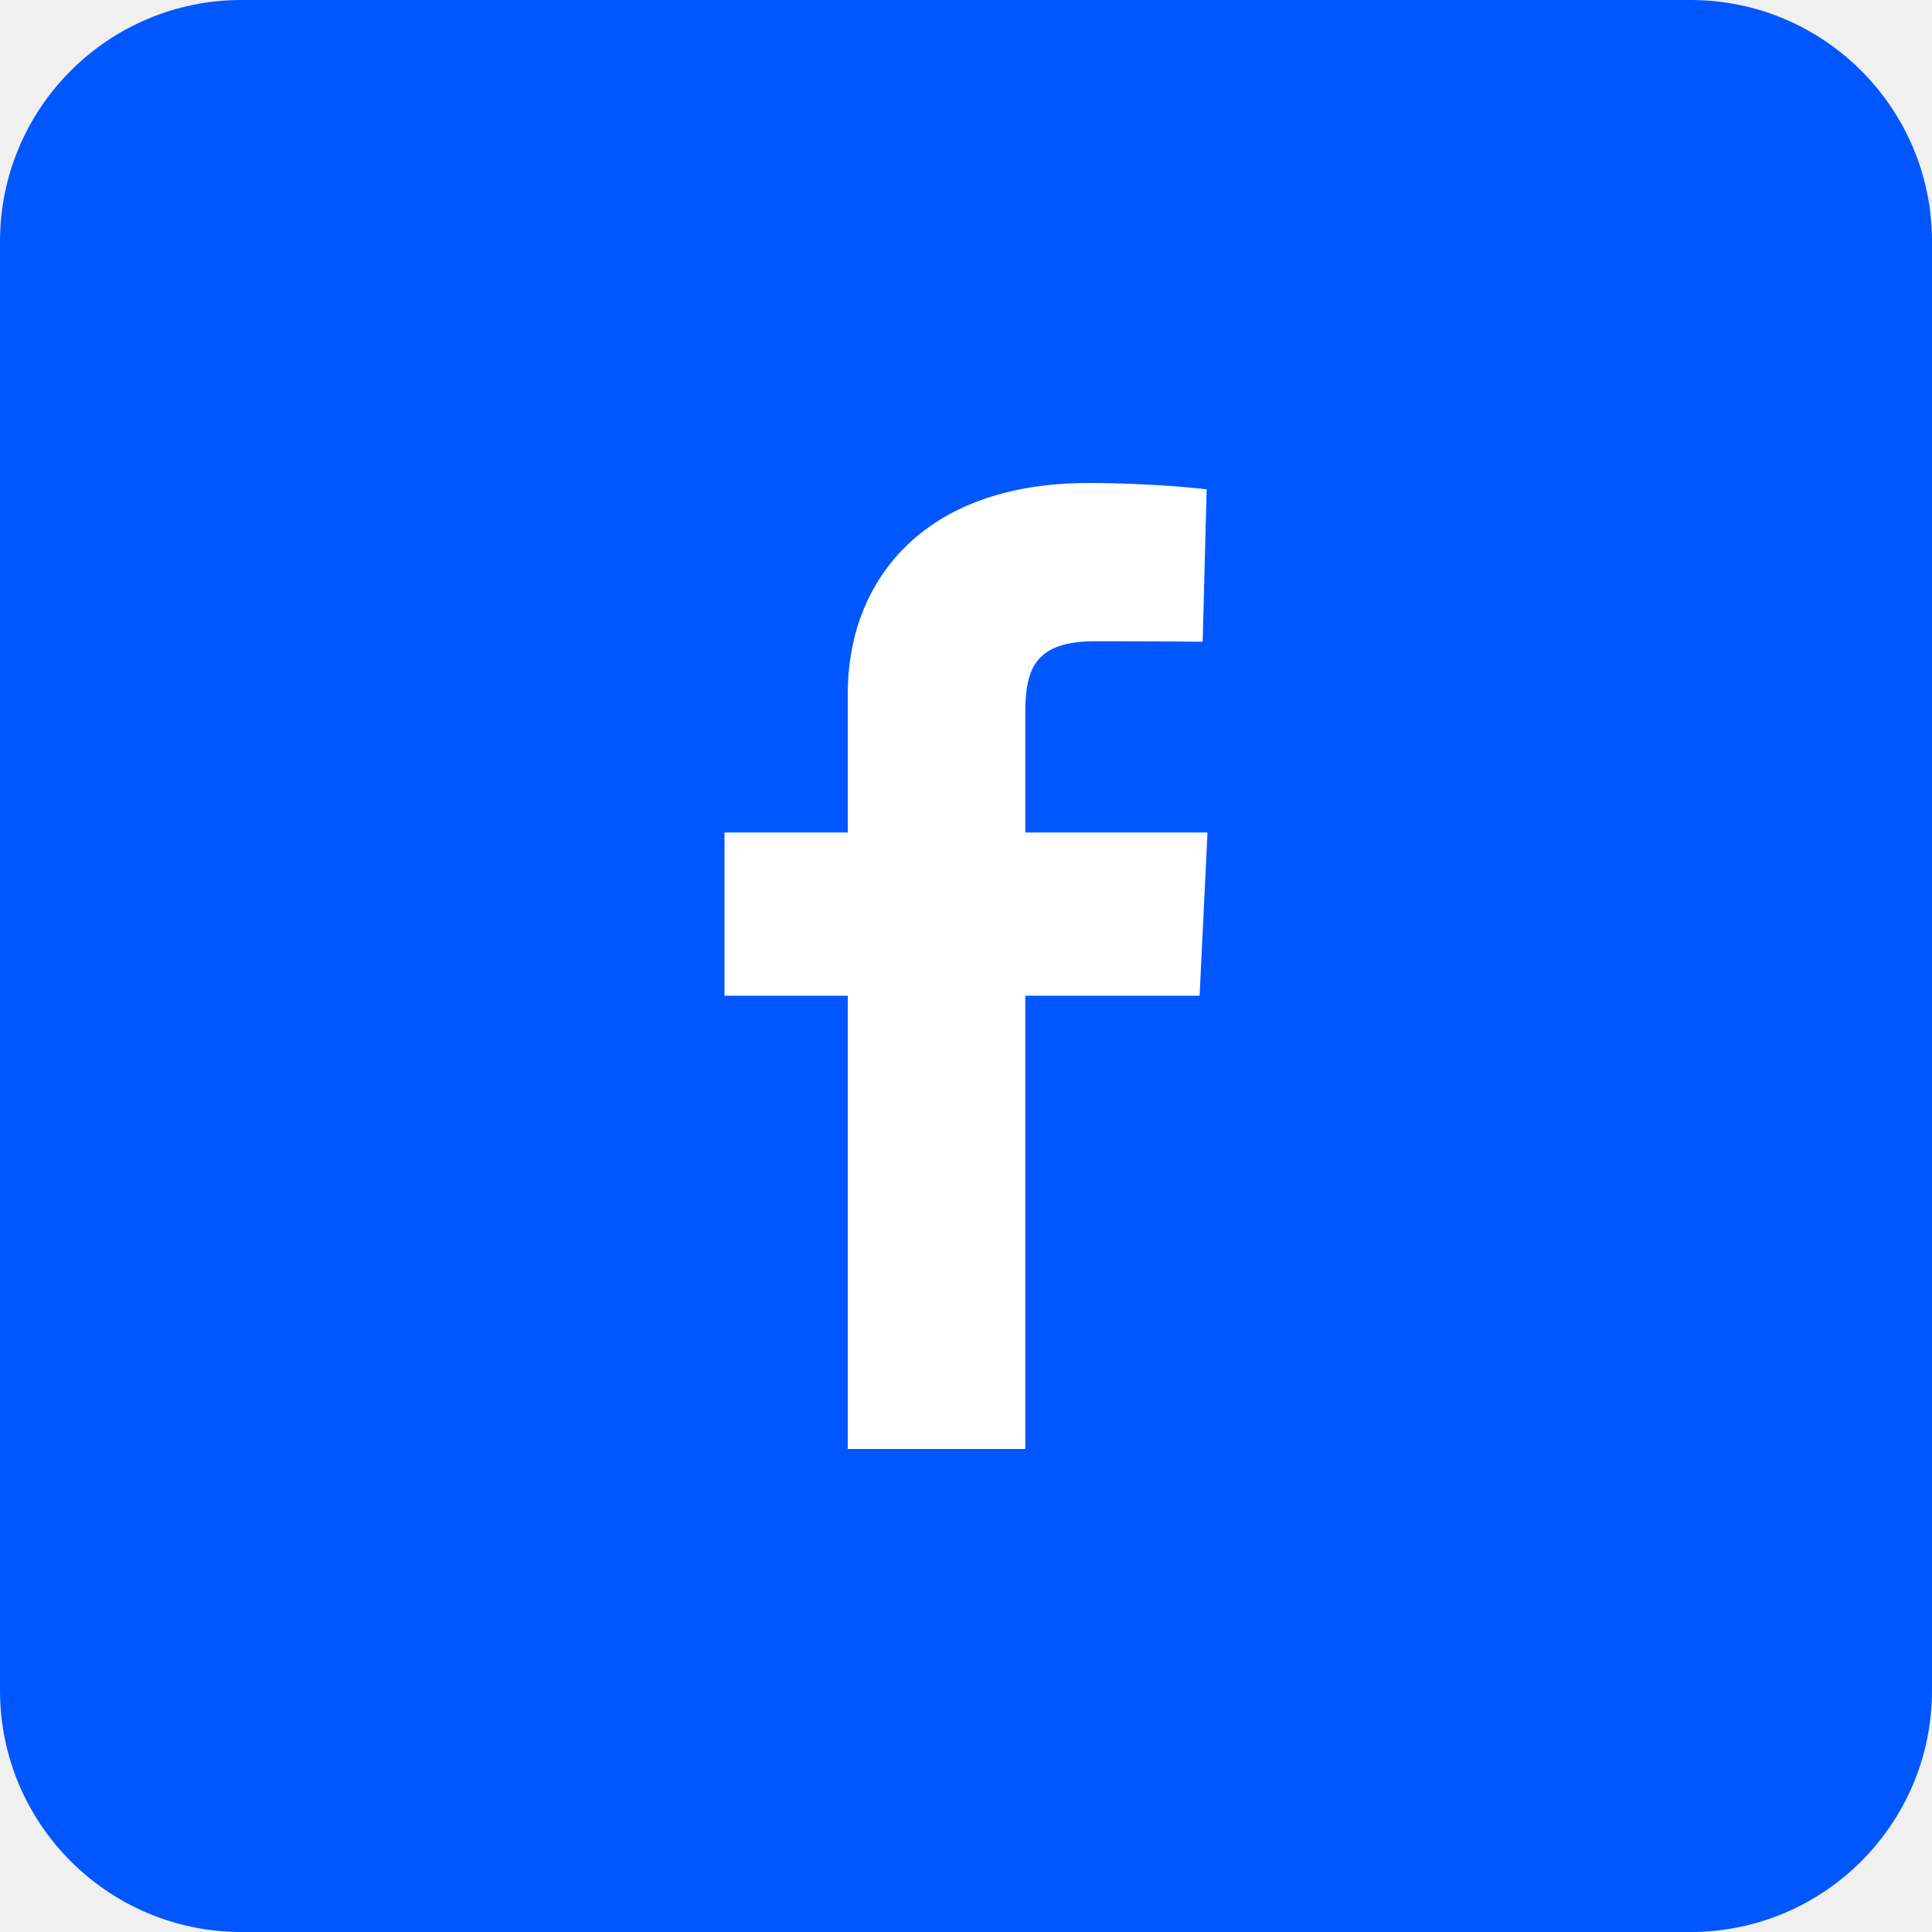
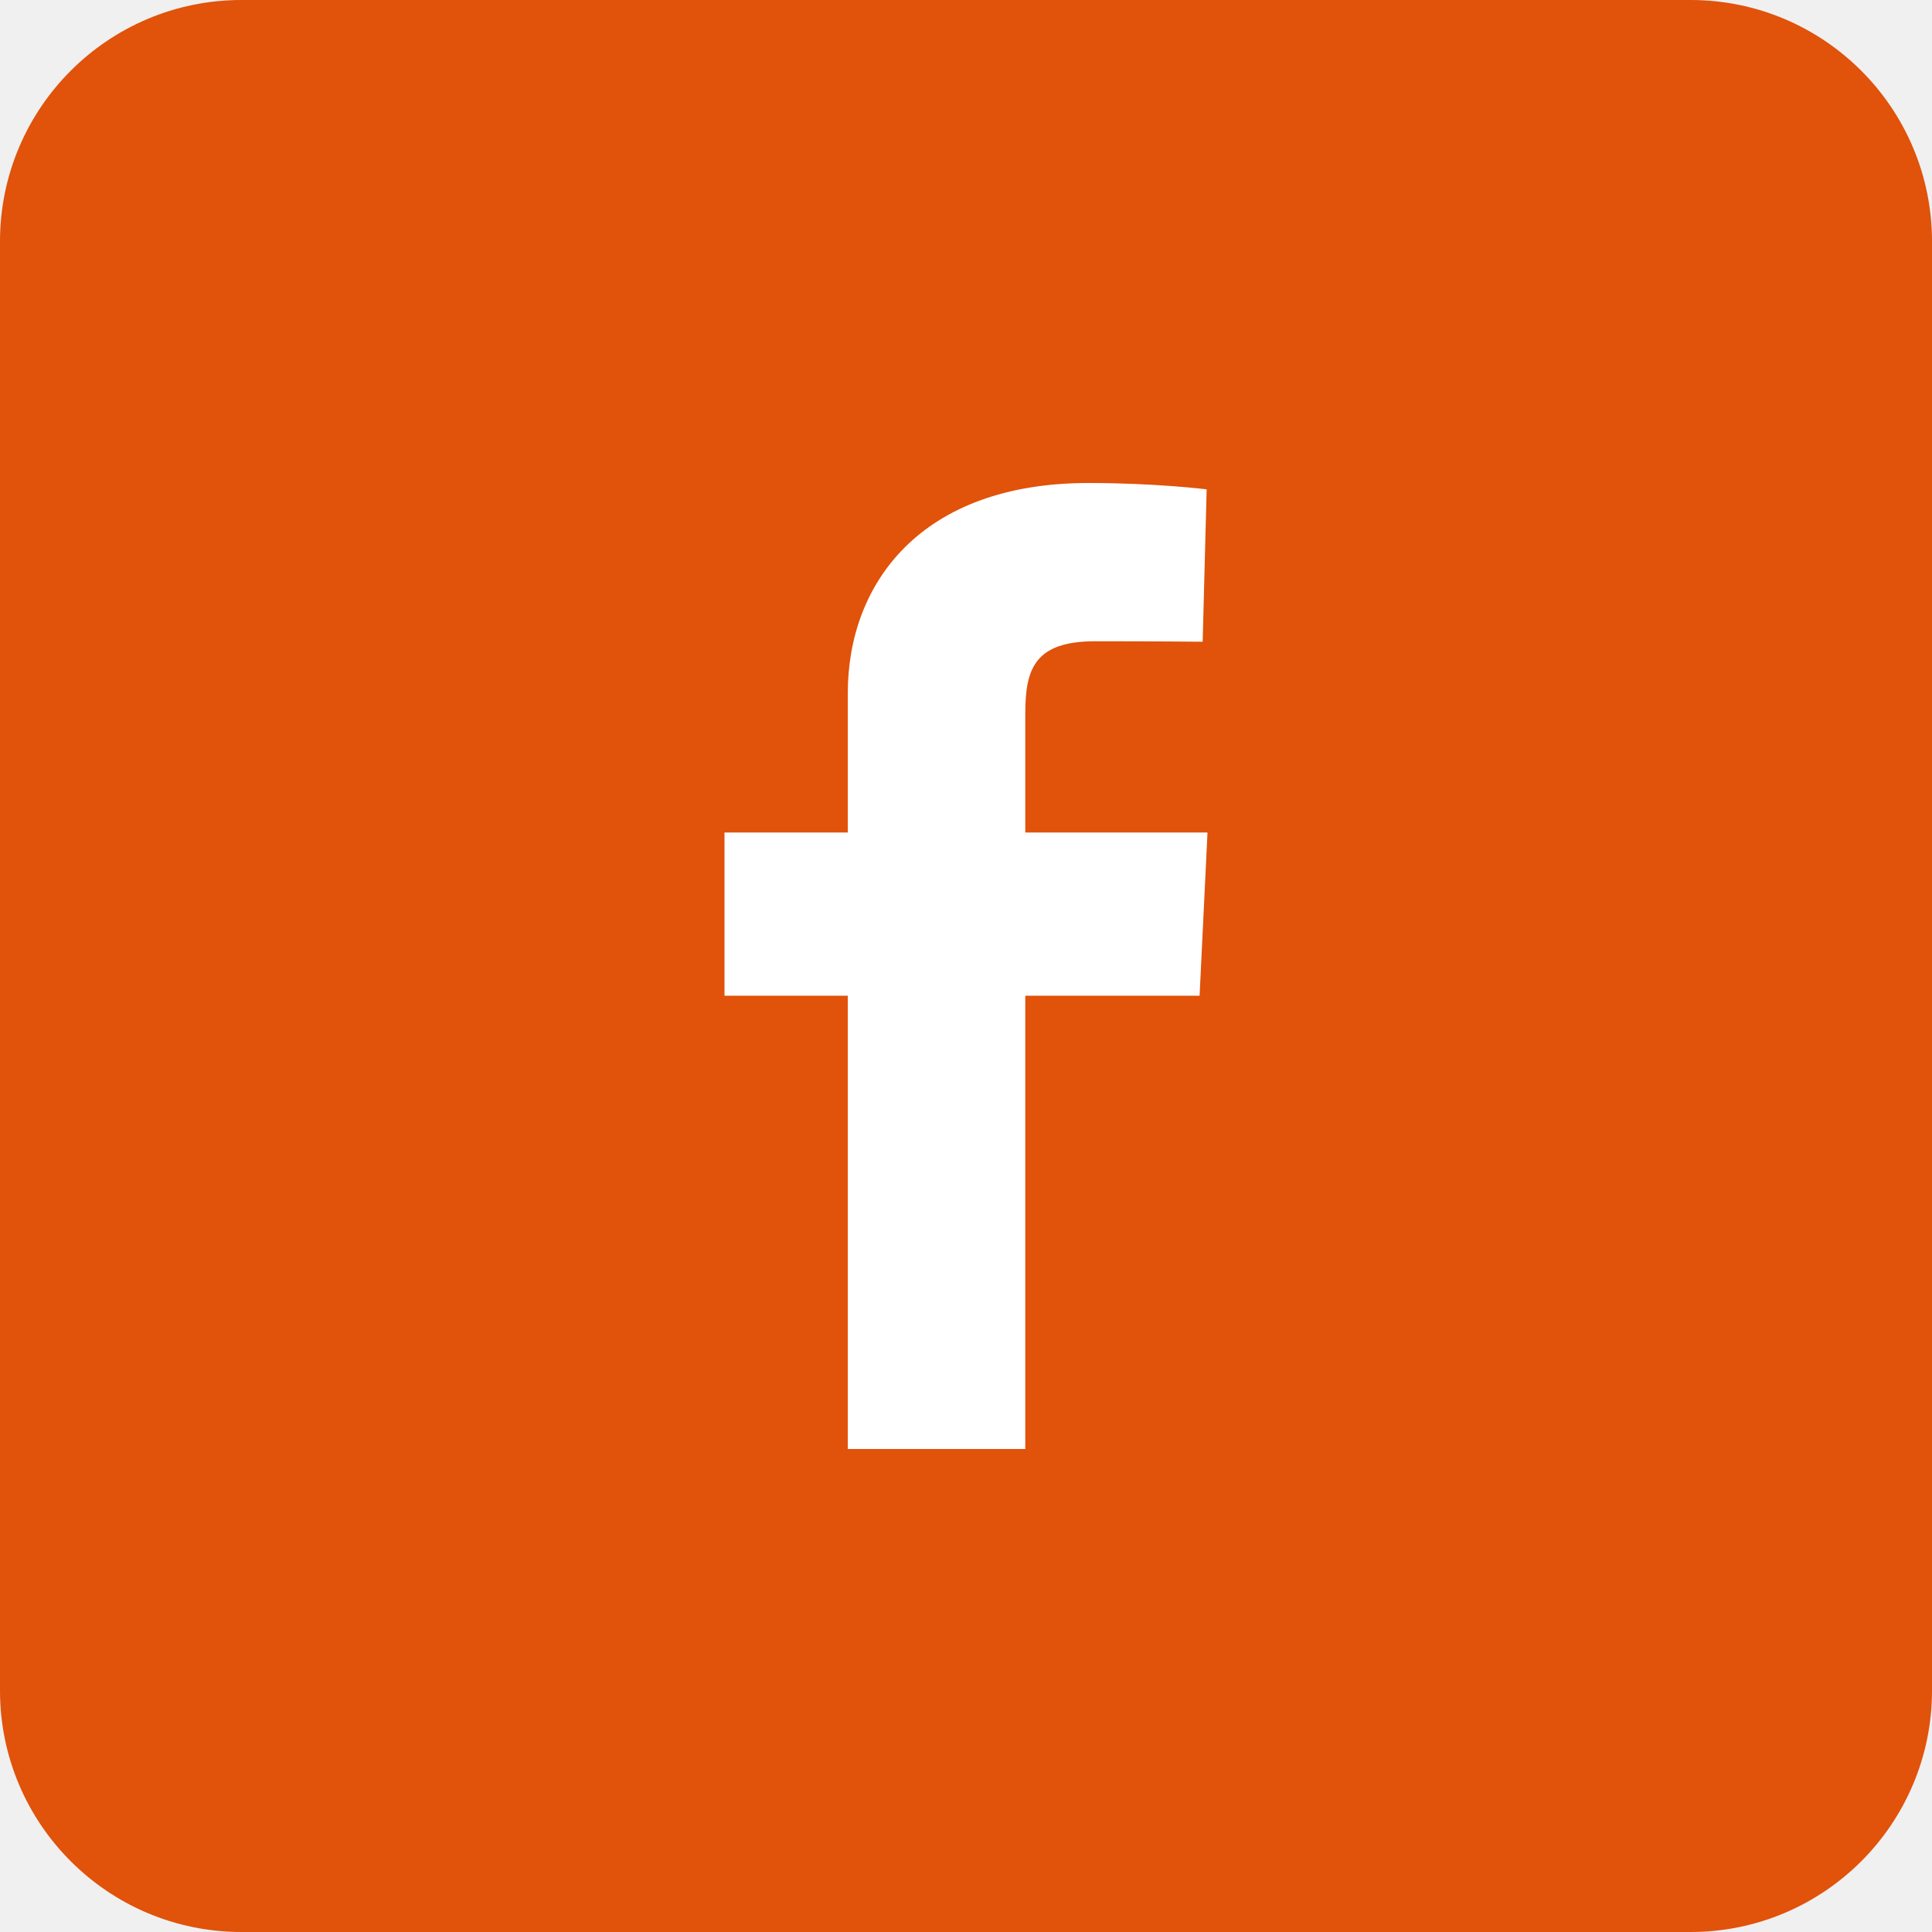
<svg xmlns="http://www.w3.org/2000/svg" width="32" height="32" viewBox="0 0 32 32" fill="none">
-   <rect width="32" height="32" rx="4" fill="#0057FF" />
+   <rect width="32" height="32" rx="4" fill="#e1520a" />
  <path d="M14.042 24V16.492H12V13.789H14.042V11.48C14.042 9.666 15.249 8 18.028 8C19.154 8 19.986 8.105 19.986 8.105L19.92 10.629C19.92 10.629 19.072 10.621 18.145 10.621C17.143 10.621 16.982 11.07 16.982 11.815V13.789H20L19.869 16.492H16.982V24H14.042Z" fill="white" />
</svg>
